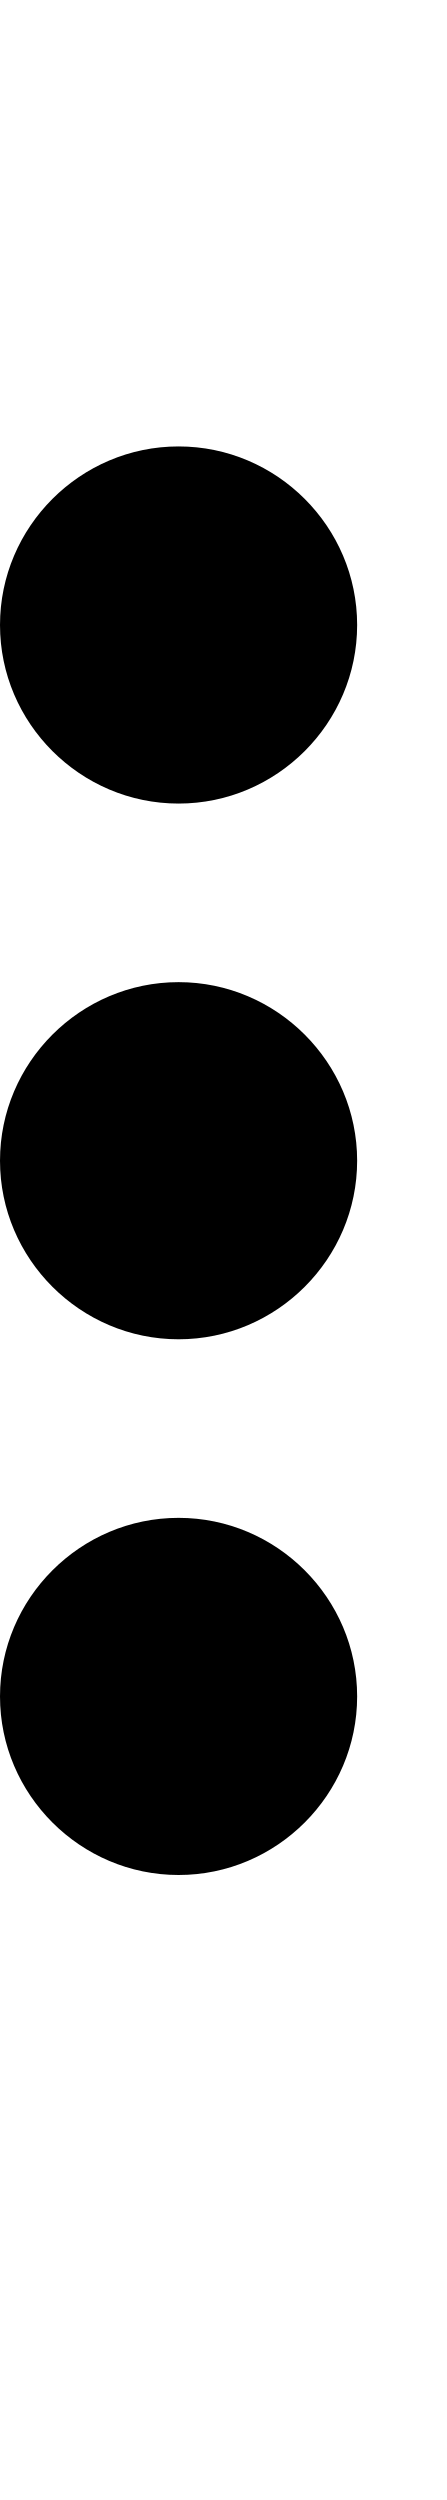
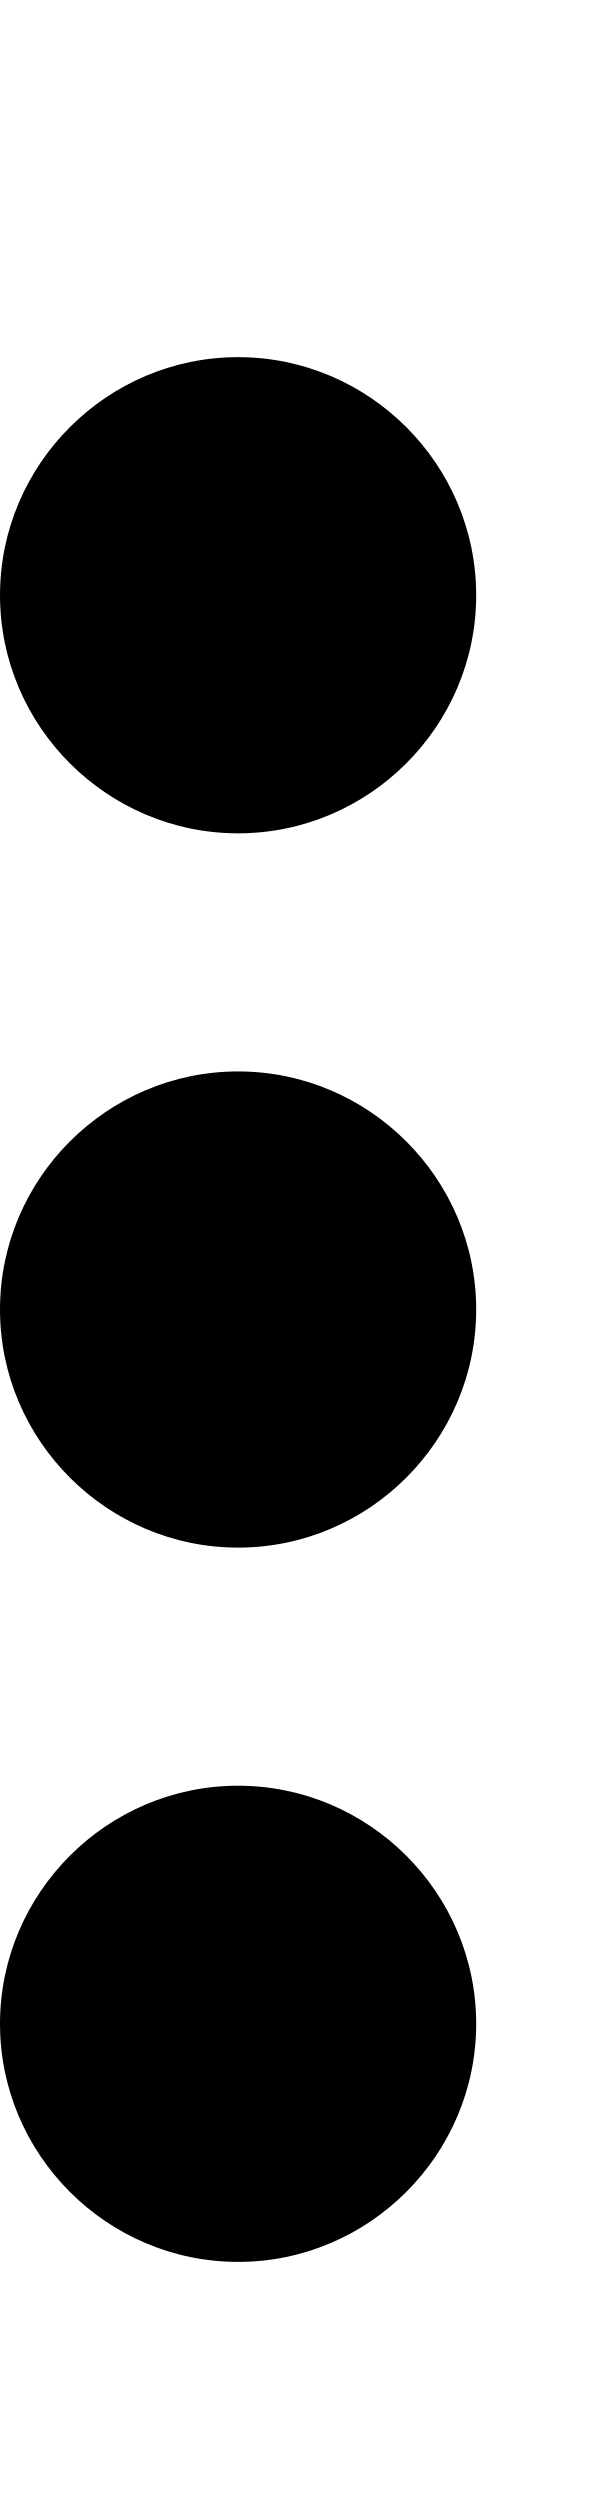
- <svg xmlns="http://www.w3.org/2000/svg" style="height: inherit; width: inherit; " viewBox="10 -1 5 28">
-   <path d="M0 0h24v24H0z" fill="none" />
-   <path d="M12 8c1.1 0 2-.9 2-2s-.9-2-2-2-2 .9-2 2 .9 2 2 2zm0 2c-1.1 0-2 .9-2 2s.9 2 2 2 2-.9 2-2-.9-2-2-2zm0 6c-1.1 0-2 .9-2 2s.9 2 2 2 2-.9 2-2-.9-2-2-2z" />
+ <svg xmlns="http://www.w3.org/2000/svg" style="height: inherit; width: 7px; " viewBox="10 1 5 21">
+   <path d="M12 8c1.1 0 2-.9 2-2s-.9-2-2-2-2 .9-2 2 .9 2 2 2zm0 2c-1.1 0-2 .9-2 2s.9 2 2 2 2-.9 2-2-.9-2-2-2zm0 6c-1.1 0-2 .9-2 2s.9 2 2 2 2-.9 2-2-.9-2-2-2z" fill="currentcolor" />
</svg>
